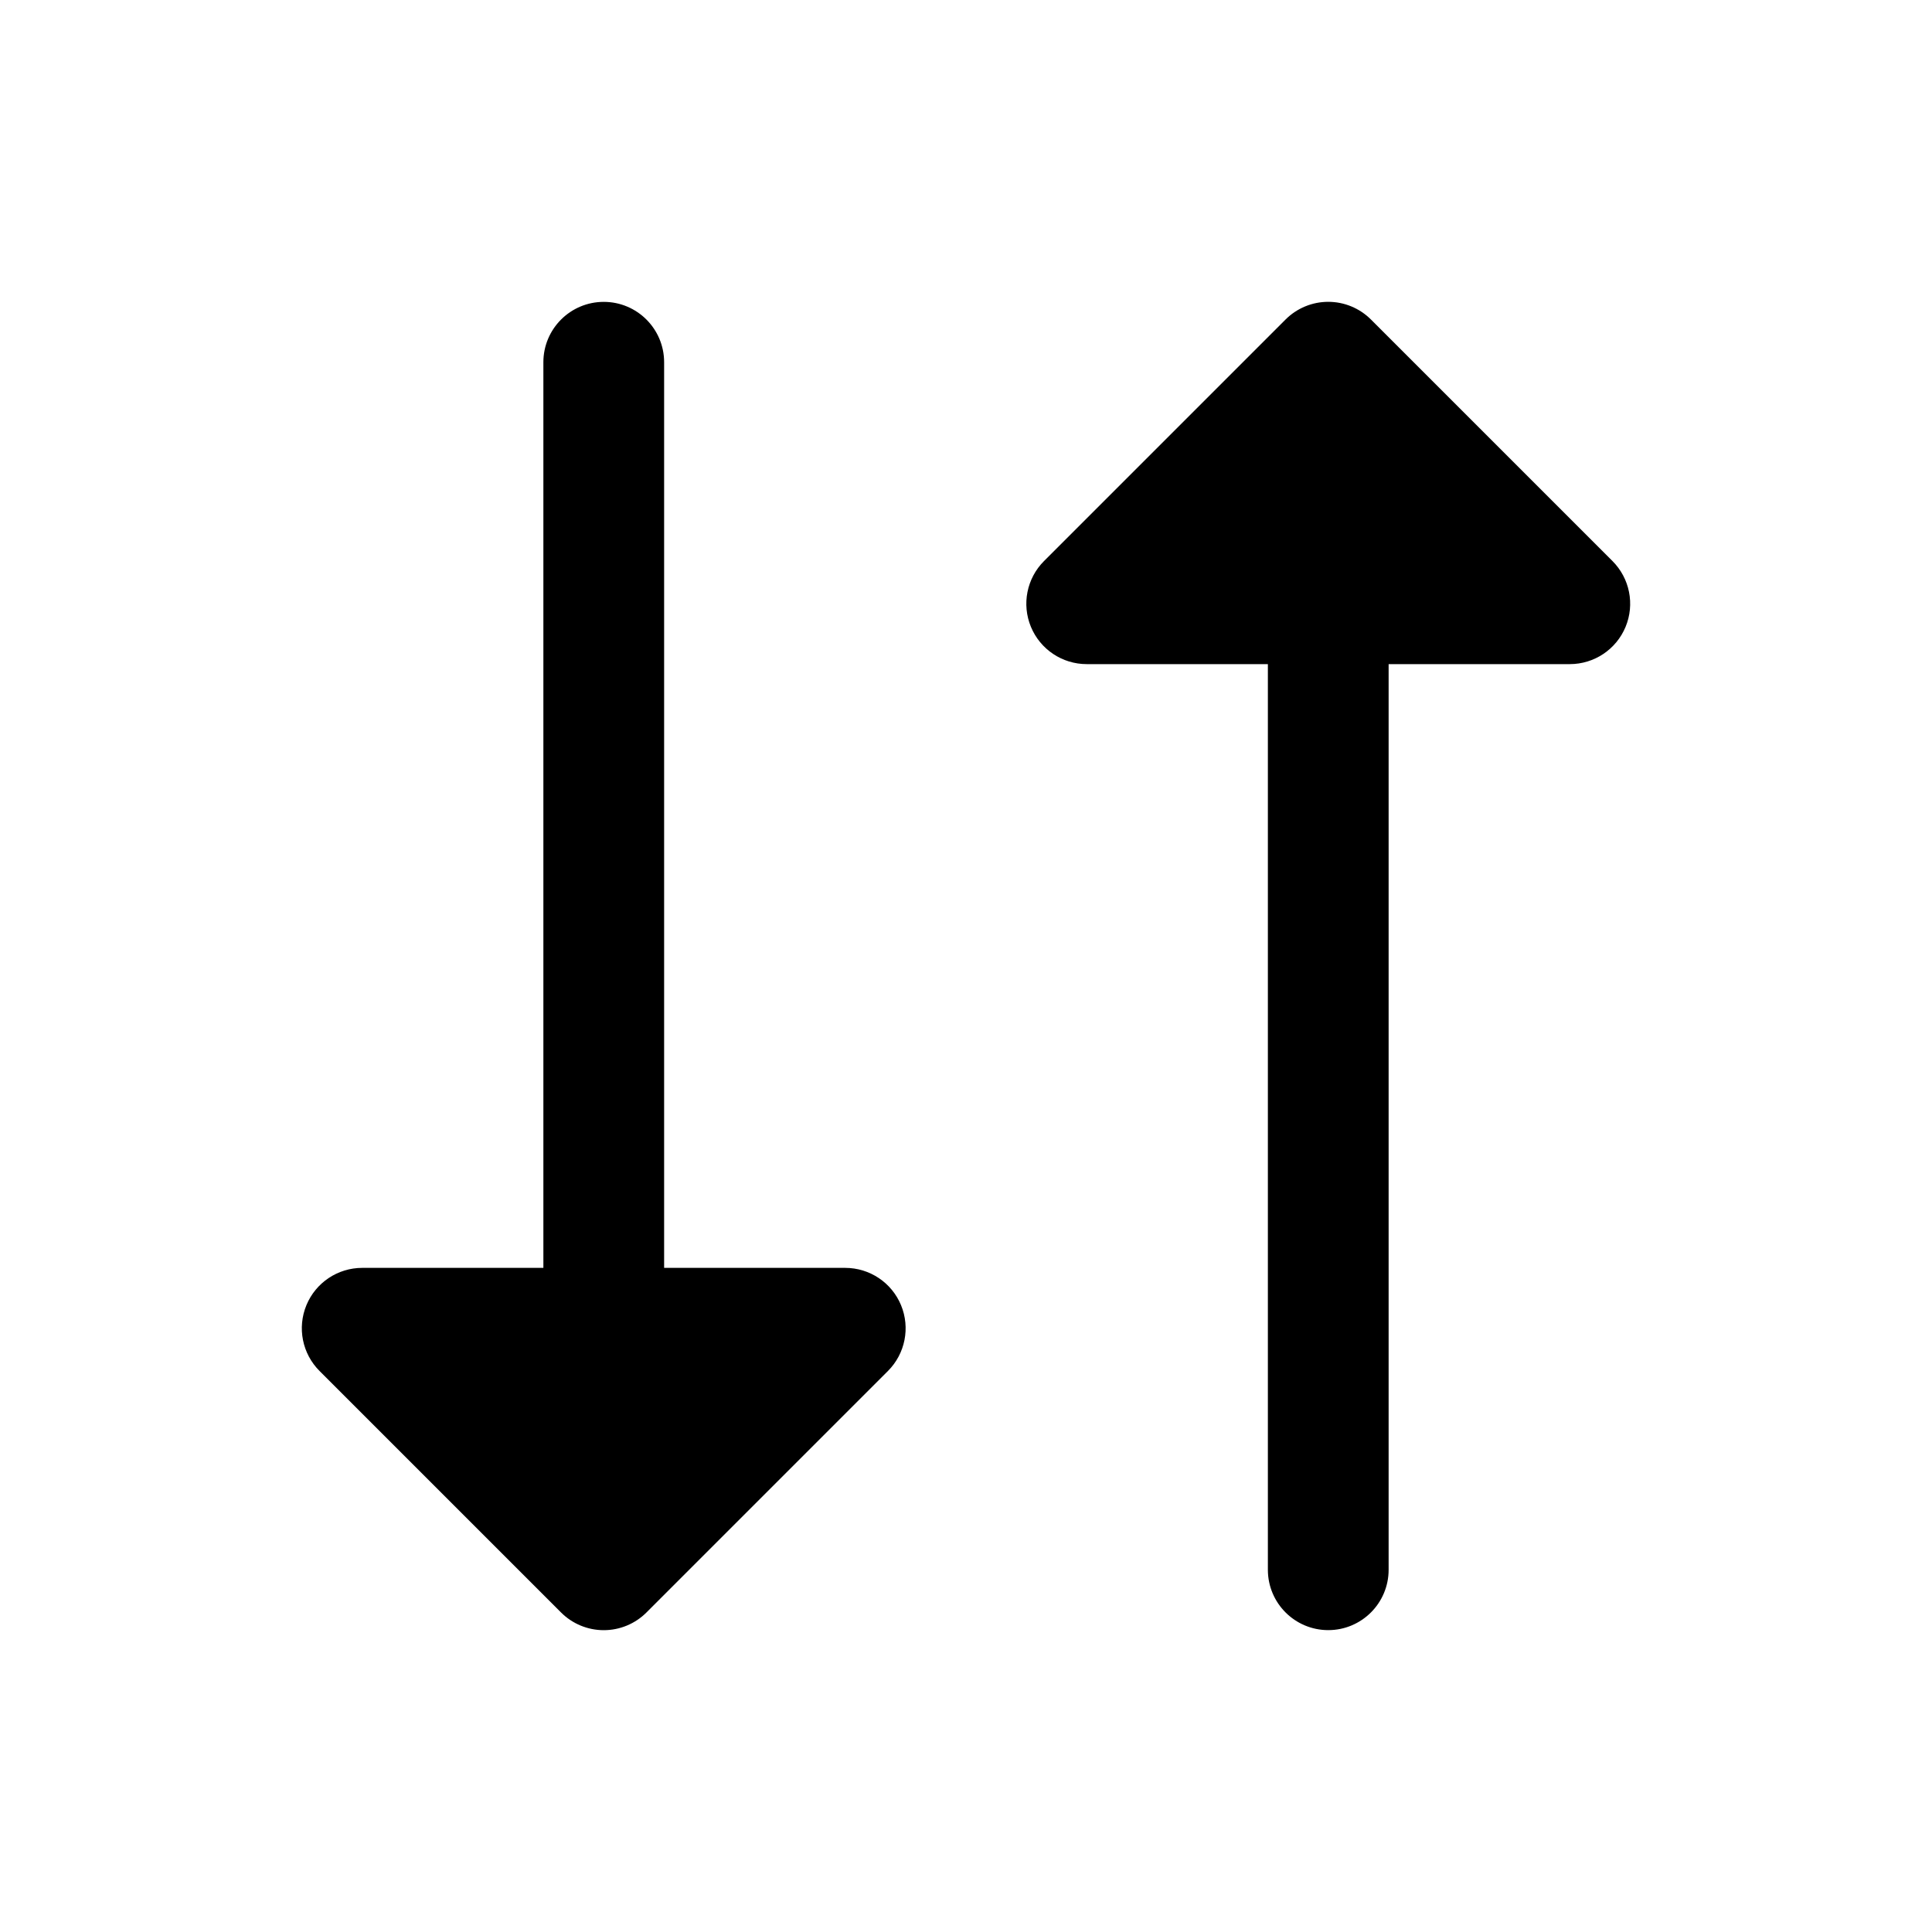
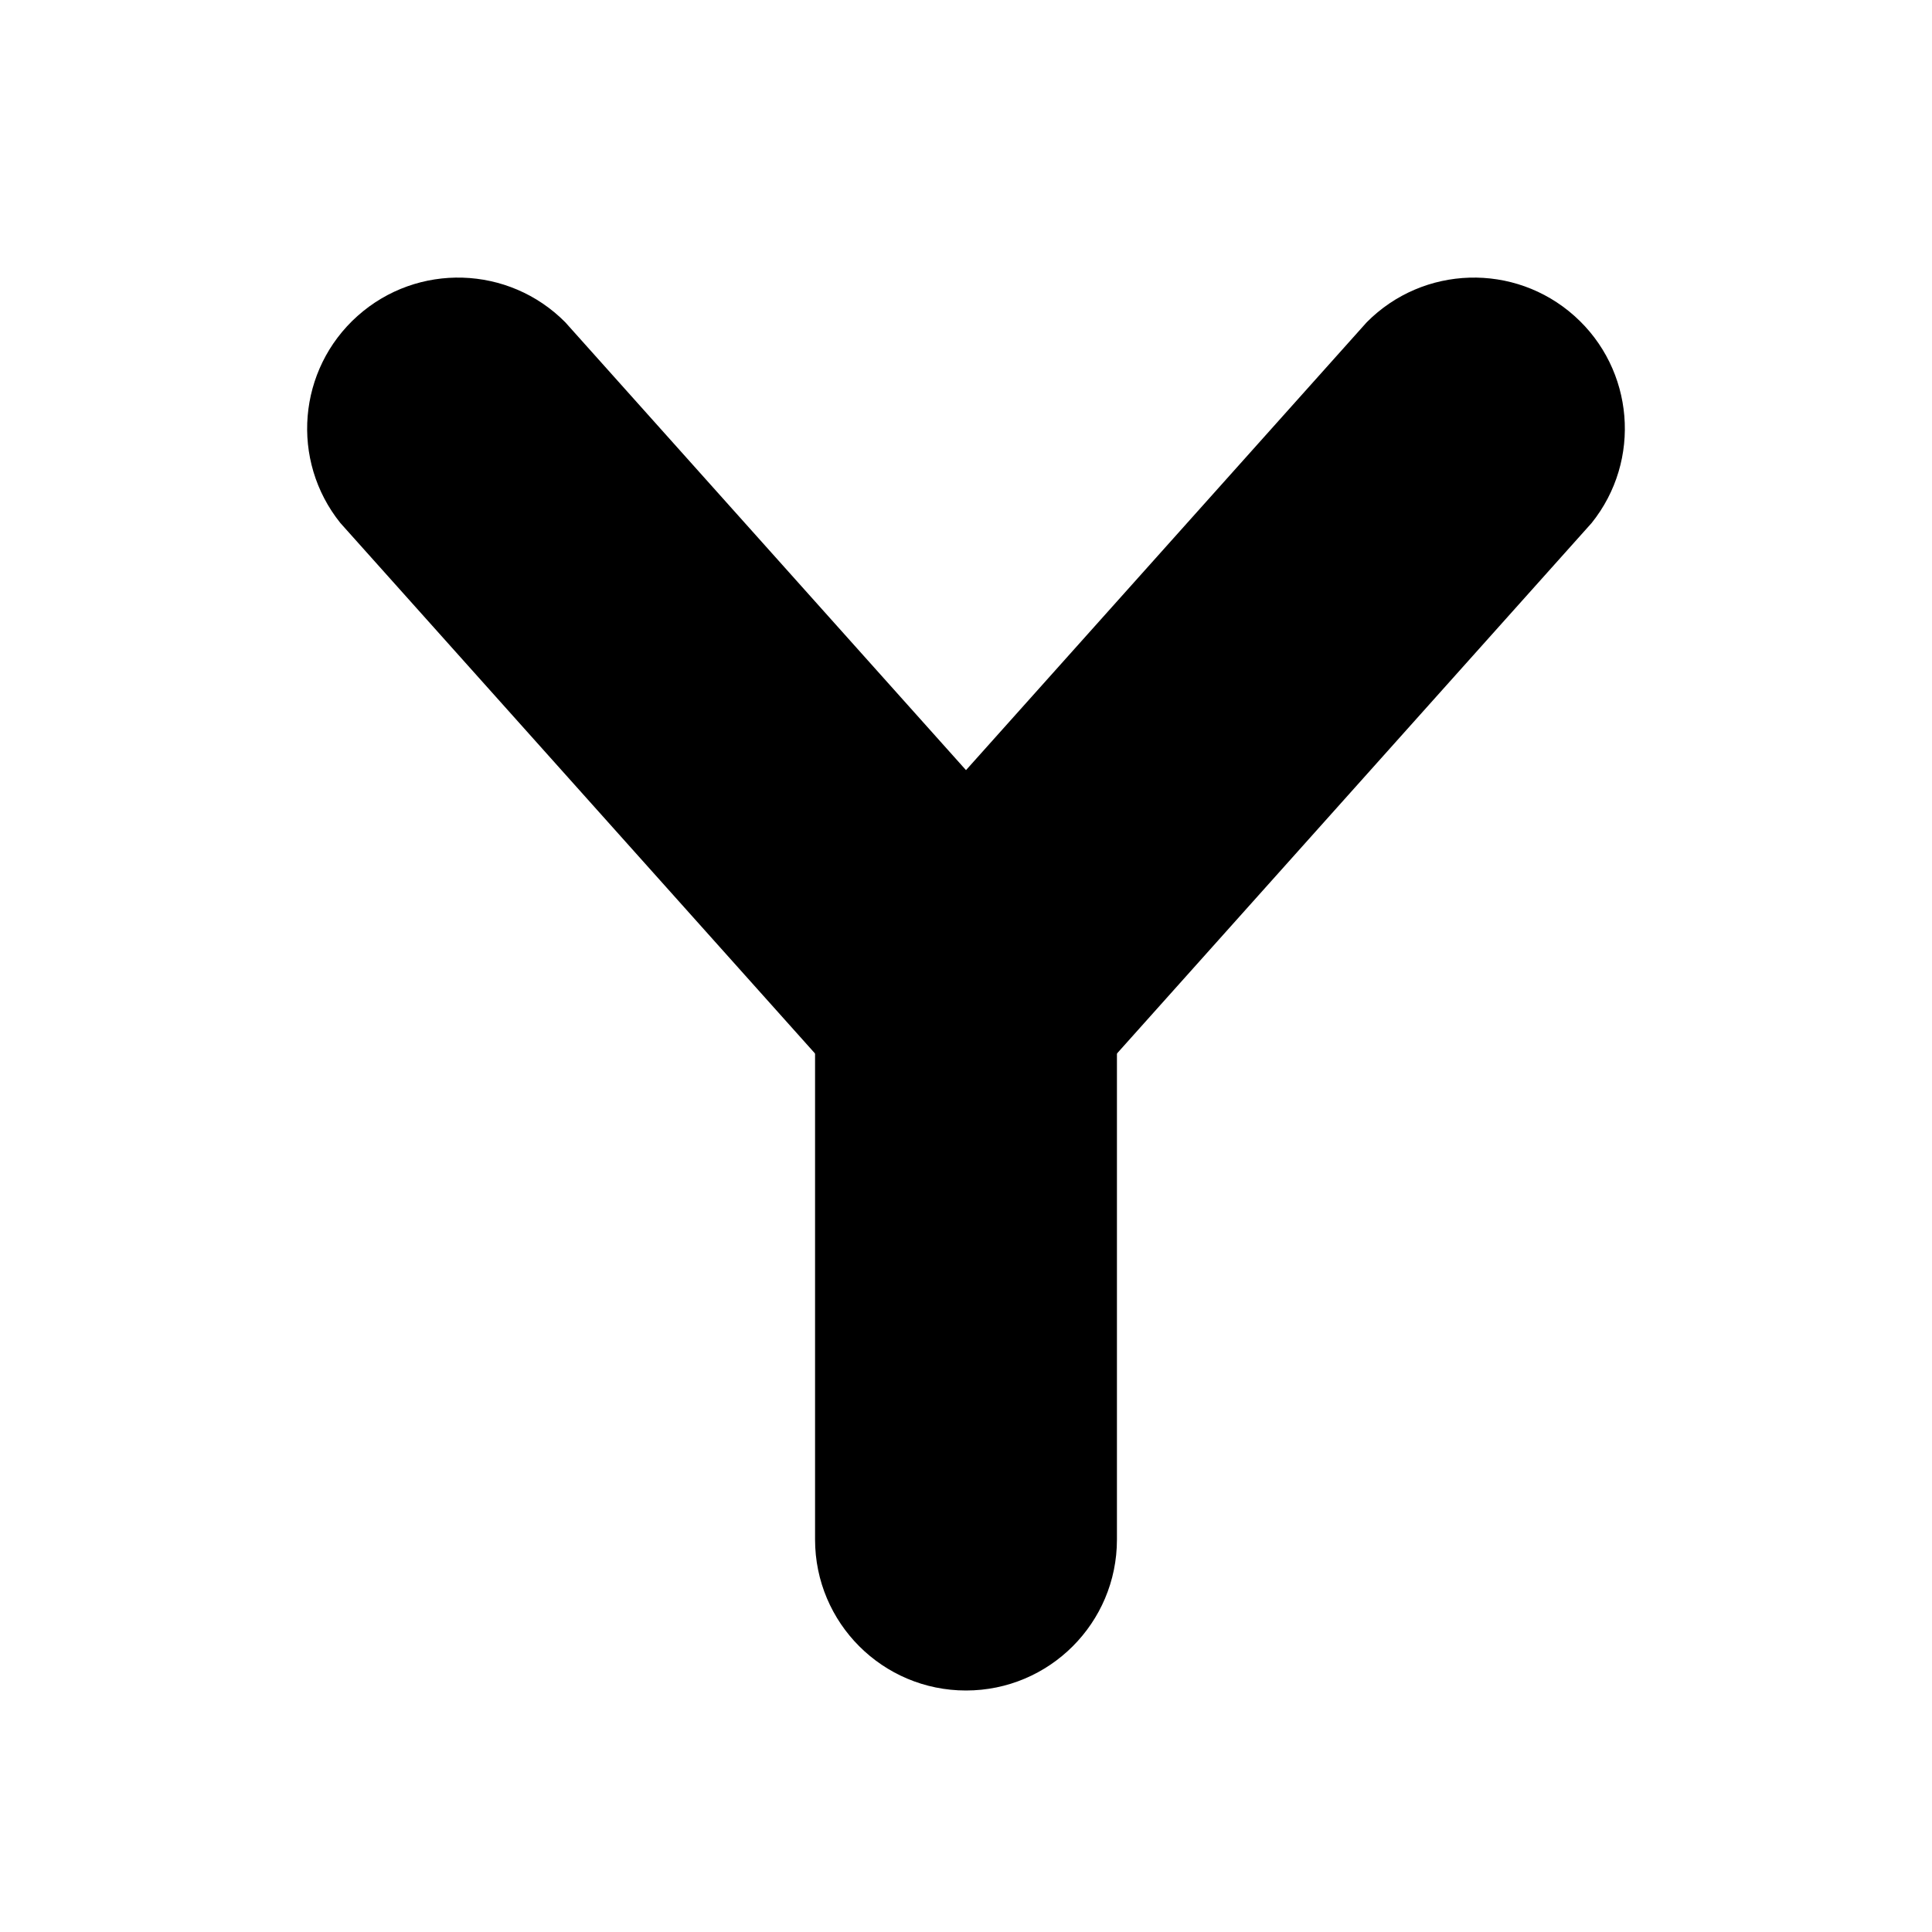
<svg xmlns="http://www.w3.org/2000/svg" viewBox="0 0 256 256" fill="currentColor">
-   <path d="M119.39,172.94a8,8,0,0,1-1.73,8.72l-32,32a8,8,0,0,1-11.32,0l-32-32A8,8,0,0,1,48,168H72V48a8,8,0,0,1,16,0V168h24A8,8,0,0,1,119.39,172.94Zm94.27-98.6-32-32a8,8,0,0,0-11.32,0l-32,32A8,8,0,0,0,144,88h24V208a8,8,0,0,0,16,0V88h24a8,8,0,0,0,5.66-13.66Z" />
+   <path d="M45.1 69.3L113.1 145.3A20 20 0 0 0 142.9 118.7L74.9 42.7A20 20 0 0 0 45.1 69.3Z" />
+   <path d="M142.9 145.3L210.9 69.3A20 20 0 0 0 181.1 42.7L113.1 118.7A20 20 0 0 0 142.9 145.3Z" />
+   <path d="M108 132L108 204A20 20 0 0 0 148 204L148 132A20 20 0 0 0 108 132Z" />
</svg>
